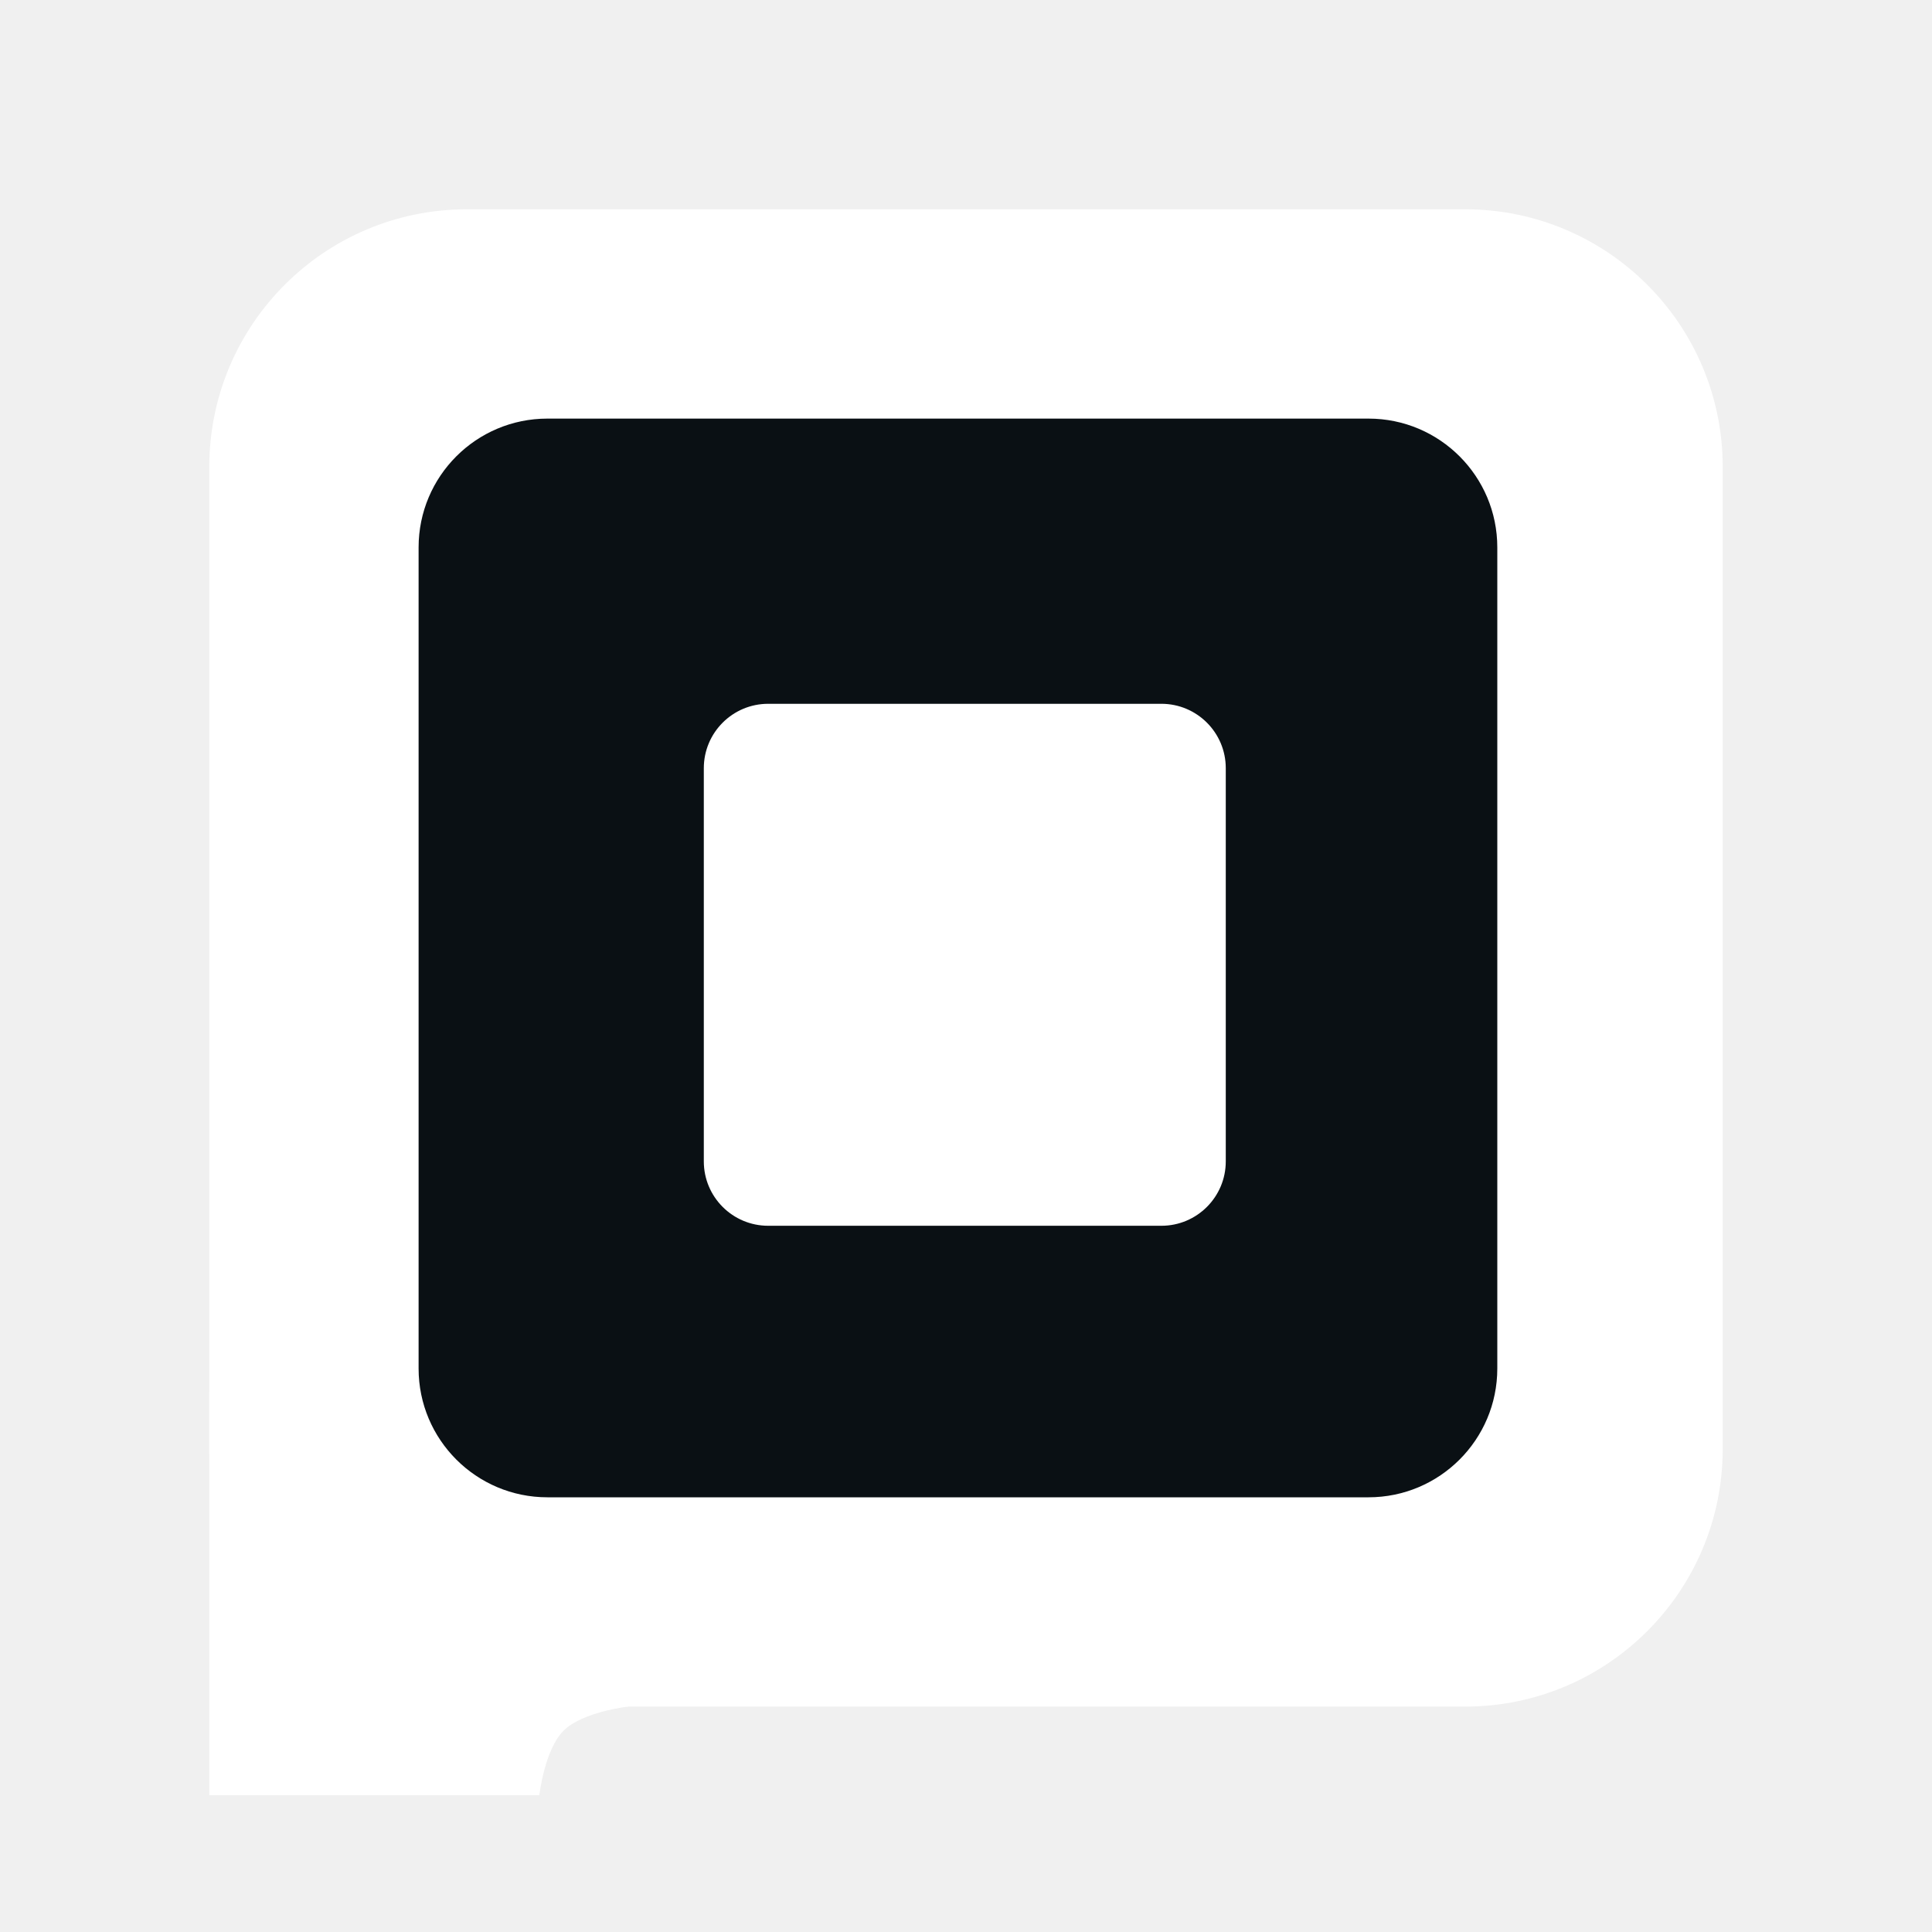
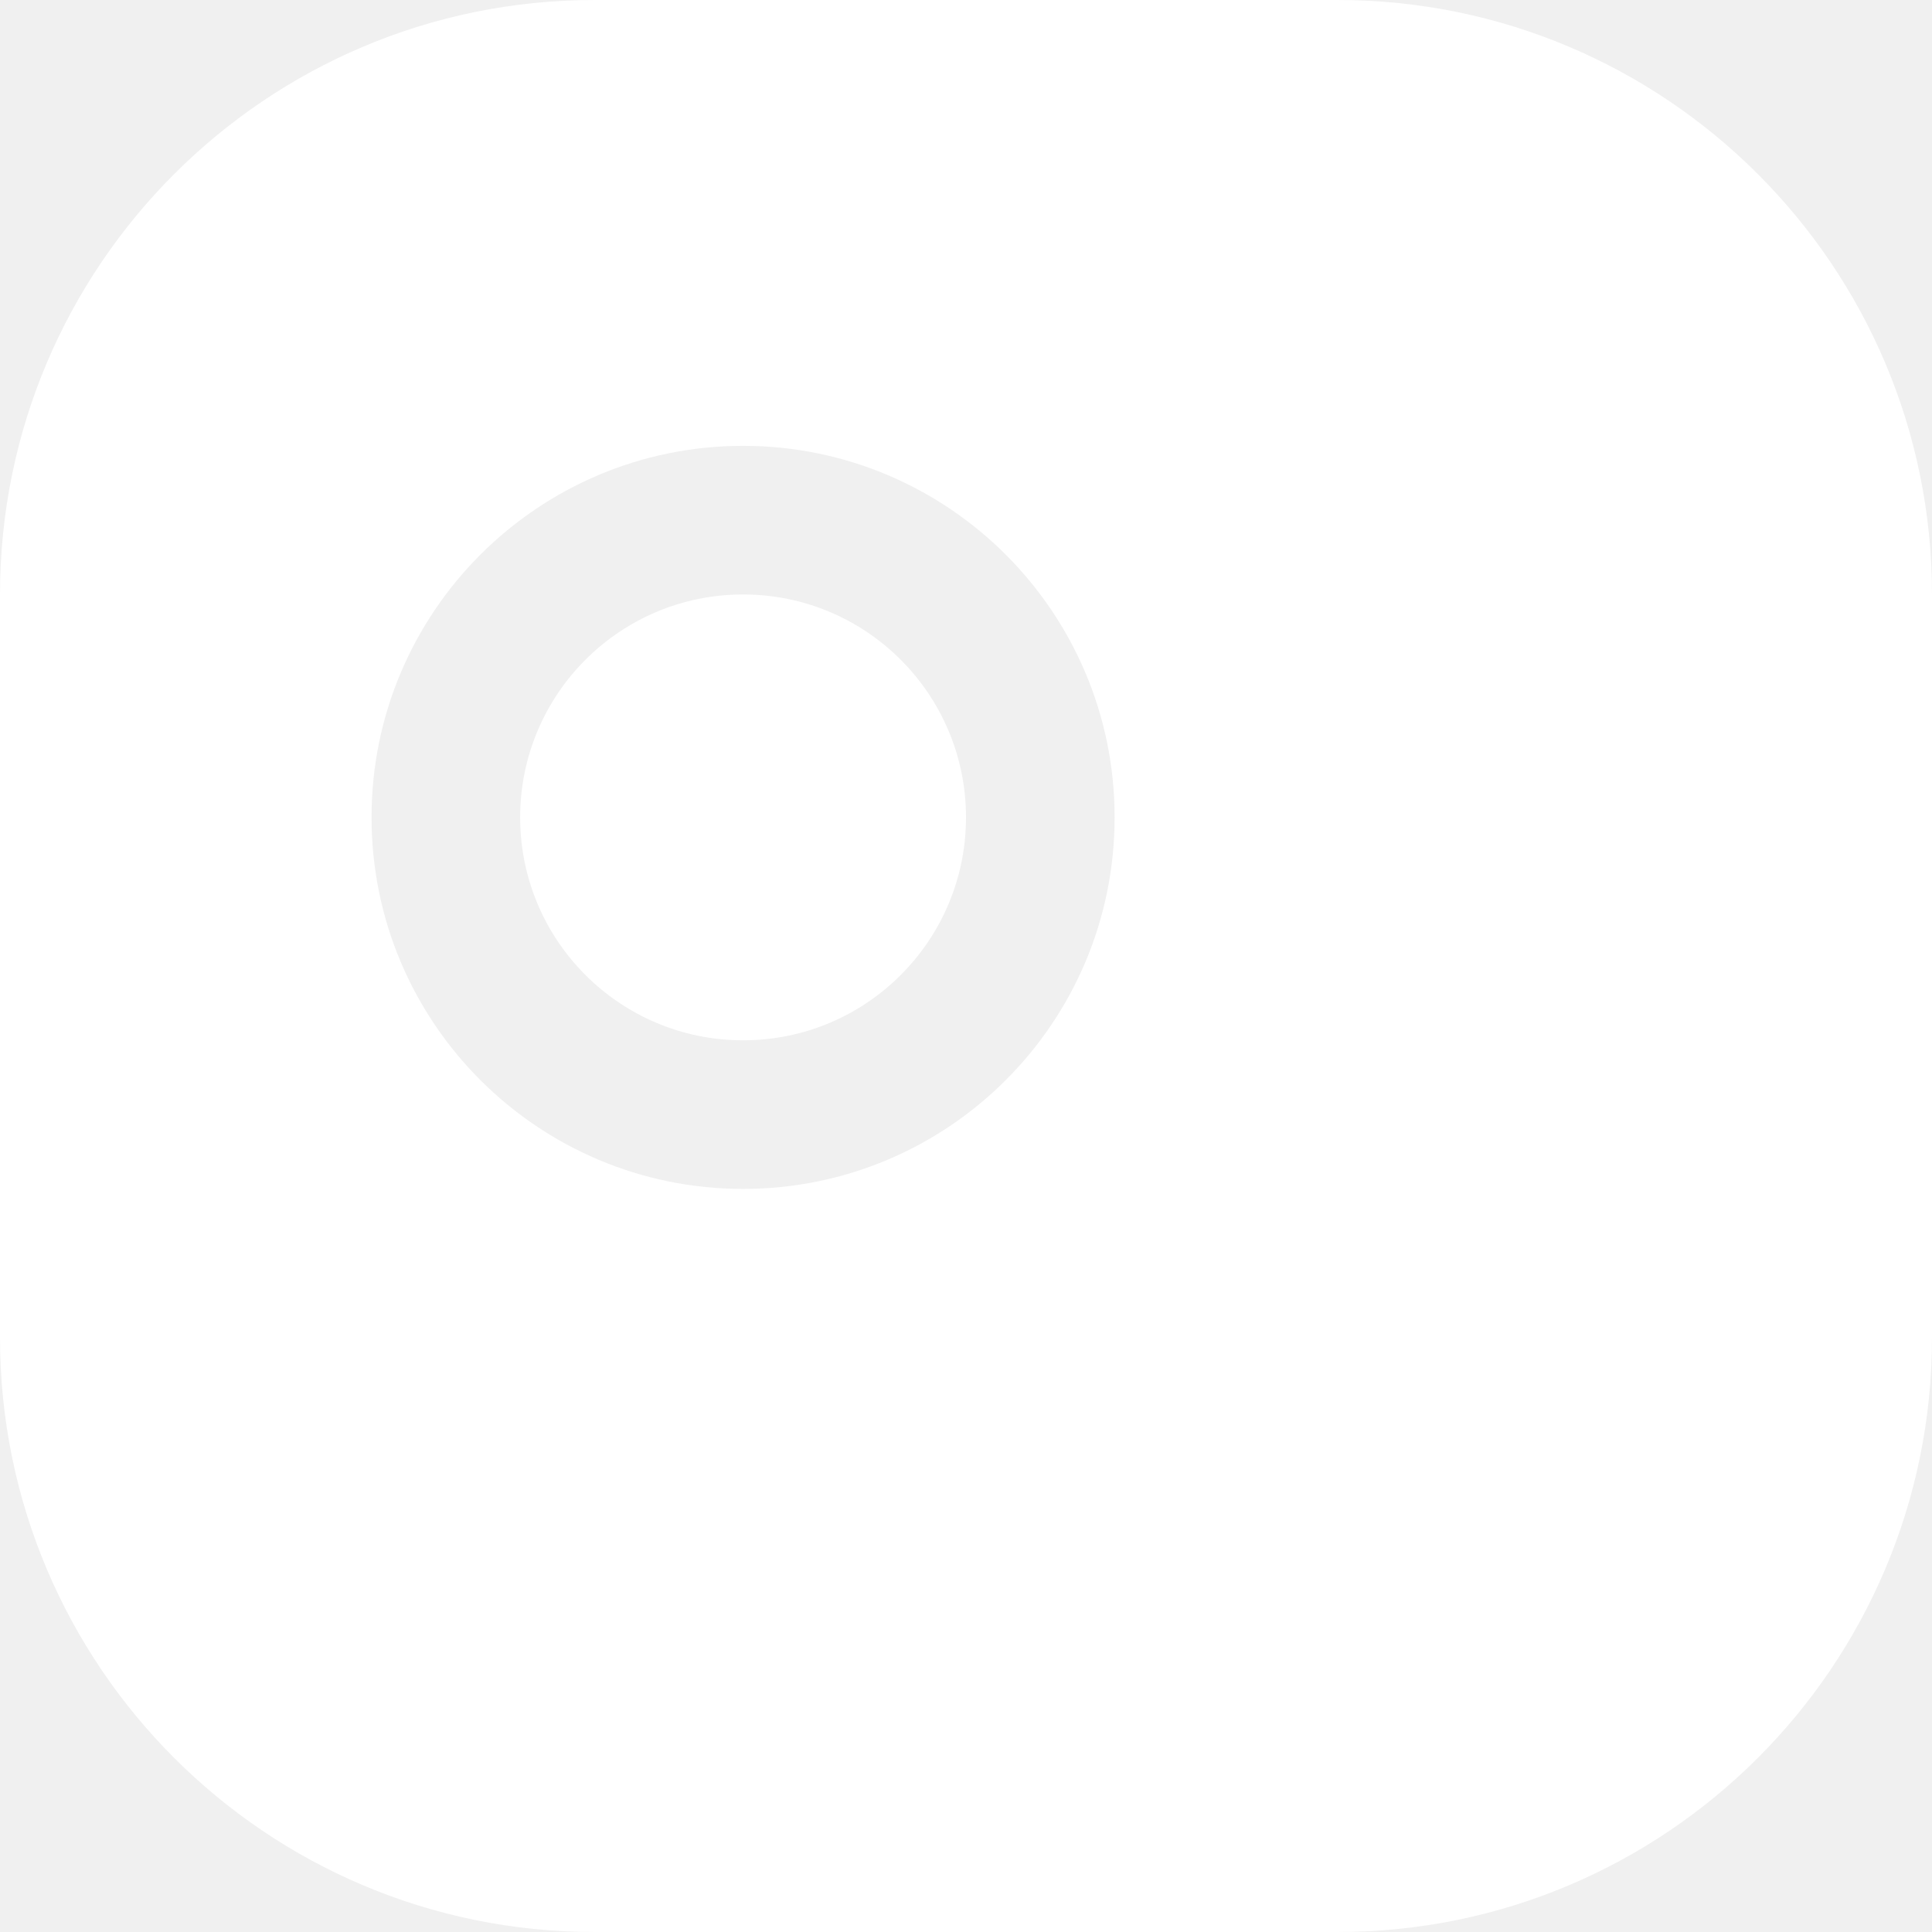
- <svg xmlns="http://www.w3.org/2000/svg" width="120" height="120" viewBox="0 0 120 120" fill="none">
-   <rect width="120" height="120" rx="4" fill="none" />
-   <path d="M13 29C13 20.163 20.163 13 29 13H91C99.837 13 107 20.163 107 29V90C107 98.837 99.837 106 91 106H29C20.163 106 13 98.837 13 90V29Z" fill="white" />
-   <rect x="26" y="26" width="67" height="67" rx="8" fill="#0a1014" />
-   <path d="M43.715 47.714C43.715 45.505 45.505 43.714 47.715 43.714H72.135C74.344 43.714 76.135 45.505 76.135 47.714V72.135C76.135 74.344 74.344 76.135 72.135 76.135H47.715C45.505 76.135 43.715 74.344 43.715 72.135V47.714Z" fill="white" />
-   <path d="M13 111.5V86.5L39 106C39 106 36.18 106.32 35 107.5C33.82 108.68 33.5 111.5 33.5 111.5H13Z" fill="white" />
+ <svg xmlns="http://www.w3.org/2000/svg" width="120" height="120" viewBox="0 0 26 26" fill="none">
+   <path fillRule="evenodd" clipRule="evenodd" d="M8 0C3.582 0 0 3.582 0 8V18C0 22.418 3.582 26 8 26H18C22.418 26 26 22.418 26 18V8C26 3.582 22.418 0 18 0H8ZM13 11C13 12.657 11.657 14 10 14C8.343 14 7 12.657 7 11C7 9.343 8.343 8 10 8C11.657 8 13 9.343 13 11ZM15 11C15 13.761 12.761 16 10 16C7.239 16 5 13.761 5 11C5 8.239 7.239 6 10 6C12.761 6 15 8.239 15 11Z" fill="white" />
</svg>
